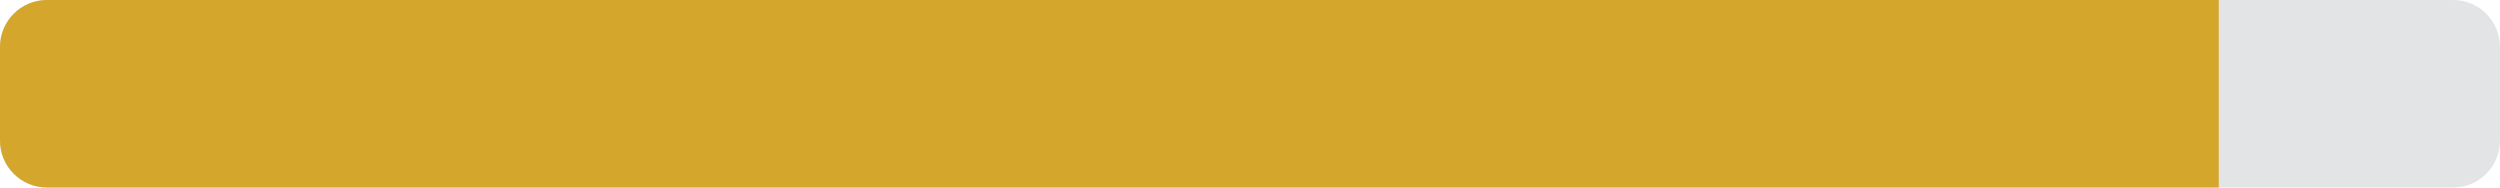
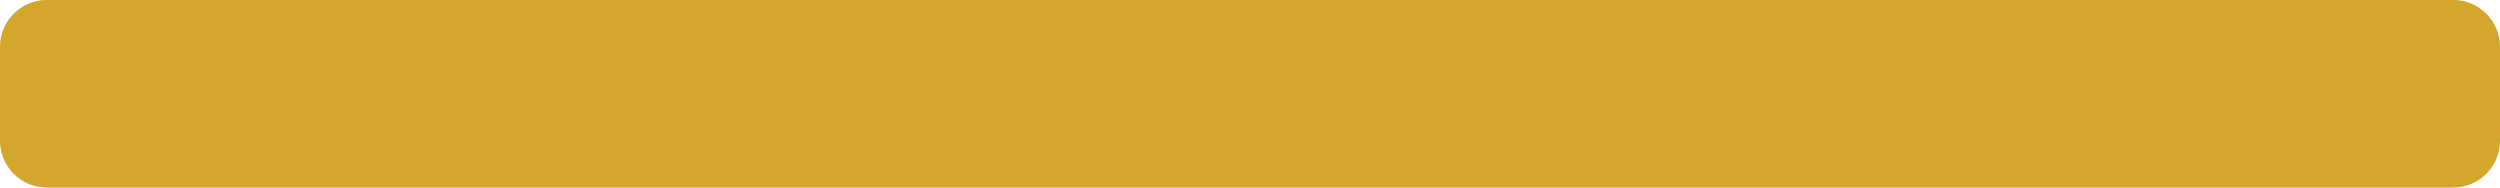
- <svg xmlns="http://www.w3.org/2000/svg" width="160" height="12" viewBox="0 0 160 12" role="img" aria-label="gcp net-vpn-static: 8 of 9 variables covered (partial)">
+ <svg xmlns="http://www.w3.org/2000/svg" width="160" height="12" viewBox="0 0 160 12" role="img" aria-label="gcp net-vpn-static: 9 of 9 variables covered (partial)">
  <clipPath id="r">
    <rect width="160" height="12" rx="3" />
  </clipPath>
  <g clip-path="url(#r)">
    <rect width="160" height="12" fill="#8c959f" fill-opacity="0.25" />
-     <rect width="142" height="12" fill="#d4a72c" />
+     <rect width="160" height="12" fill="#d4a72c" />
  </g>
</svg>
